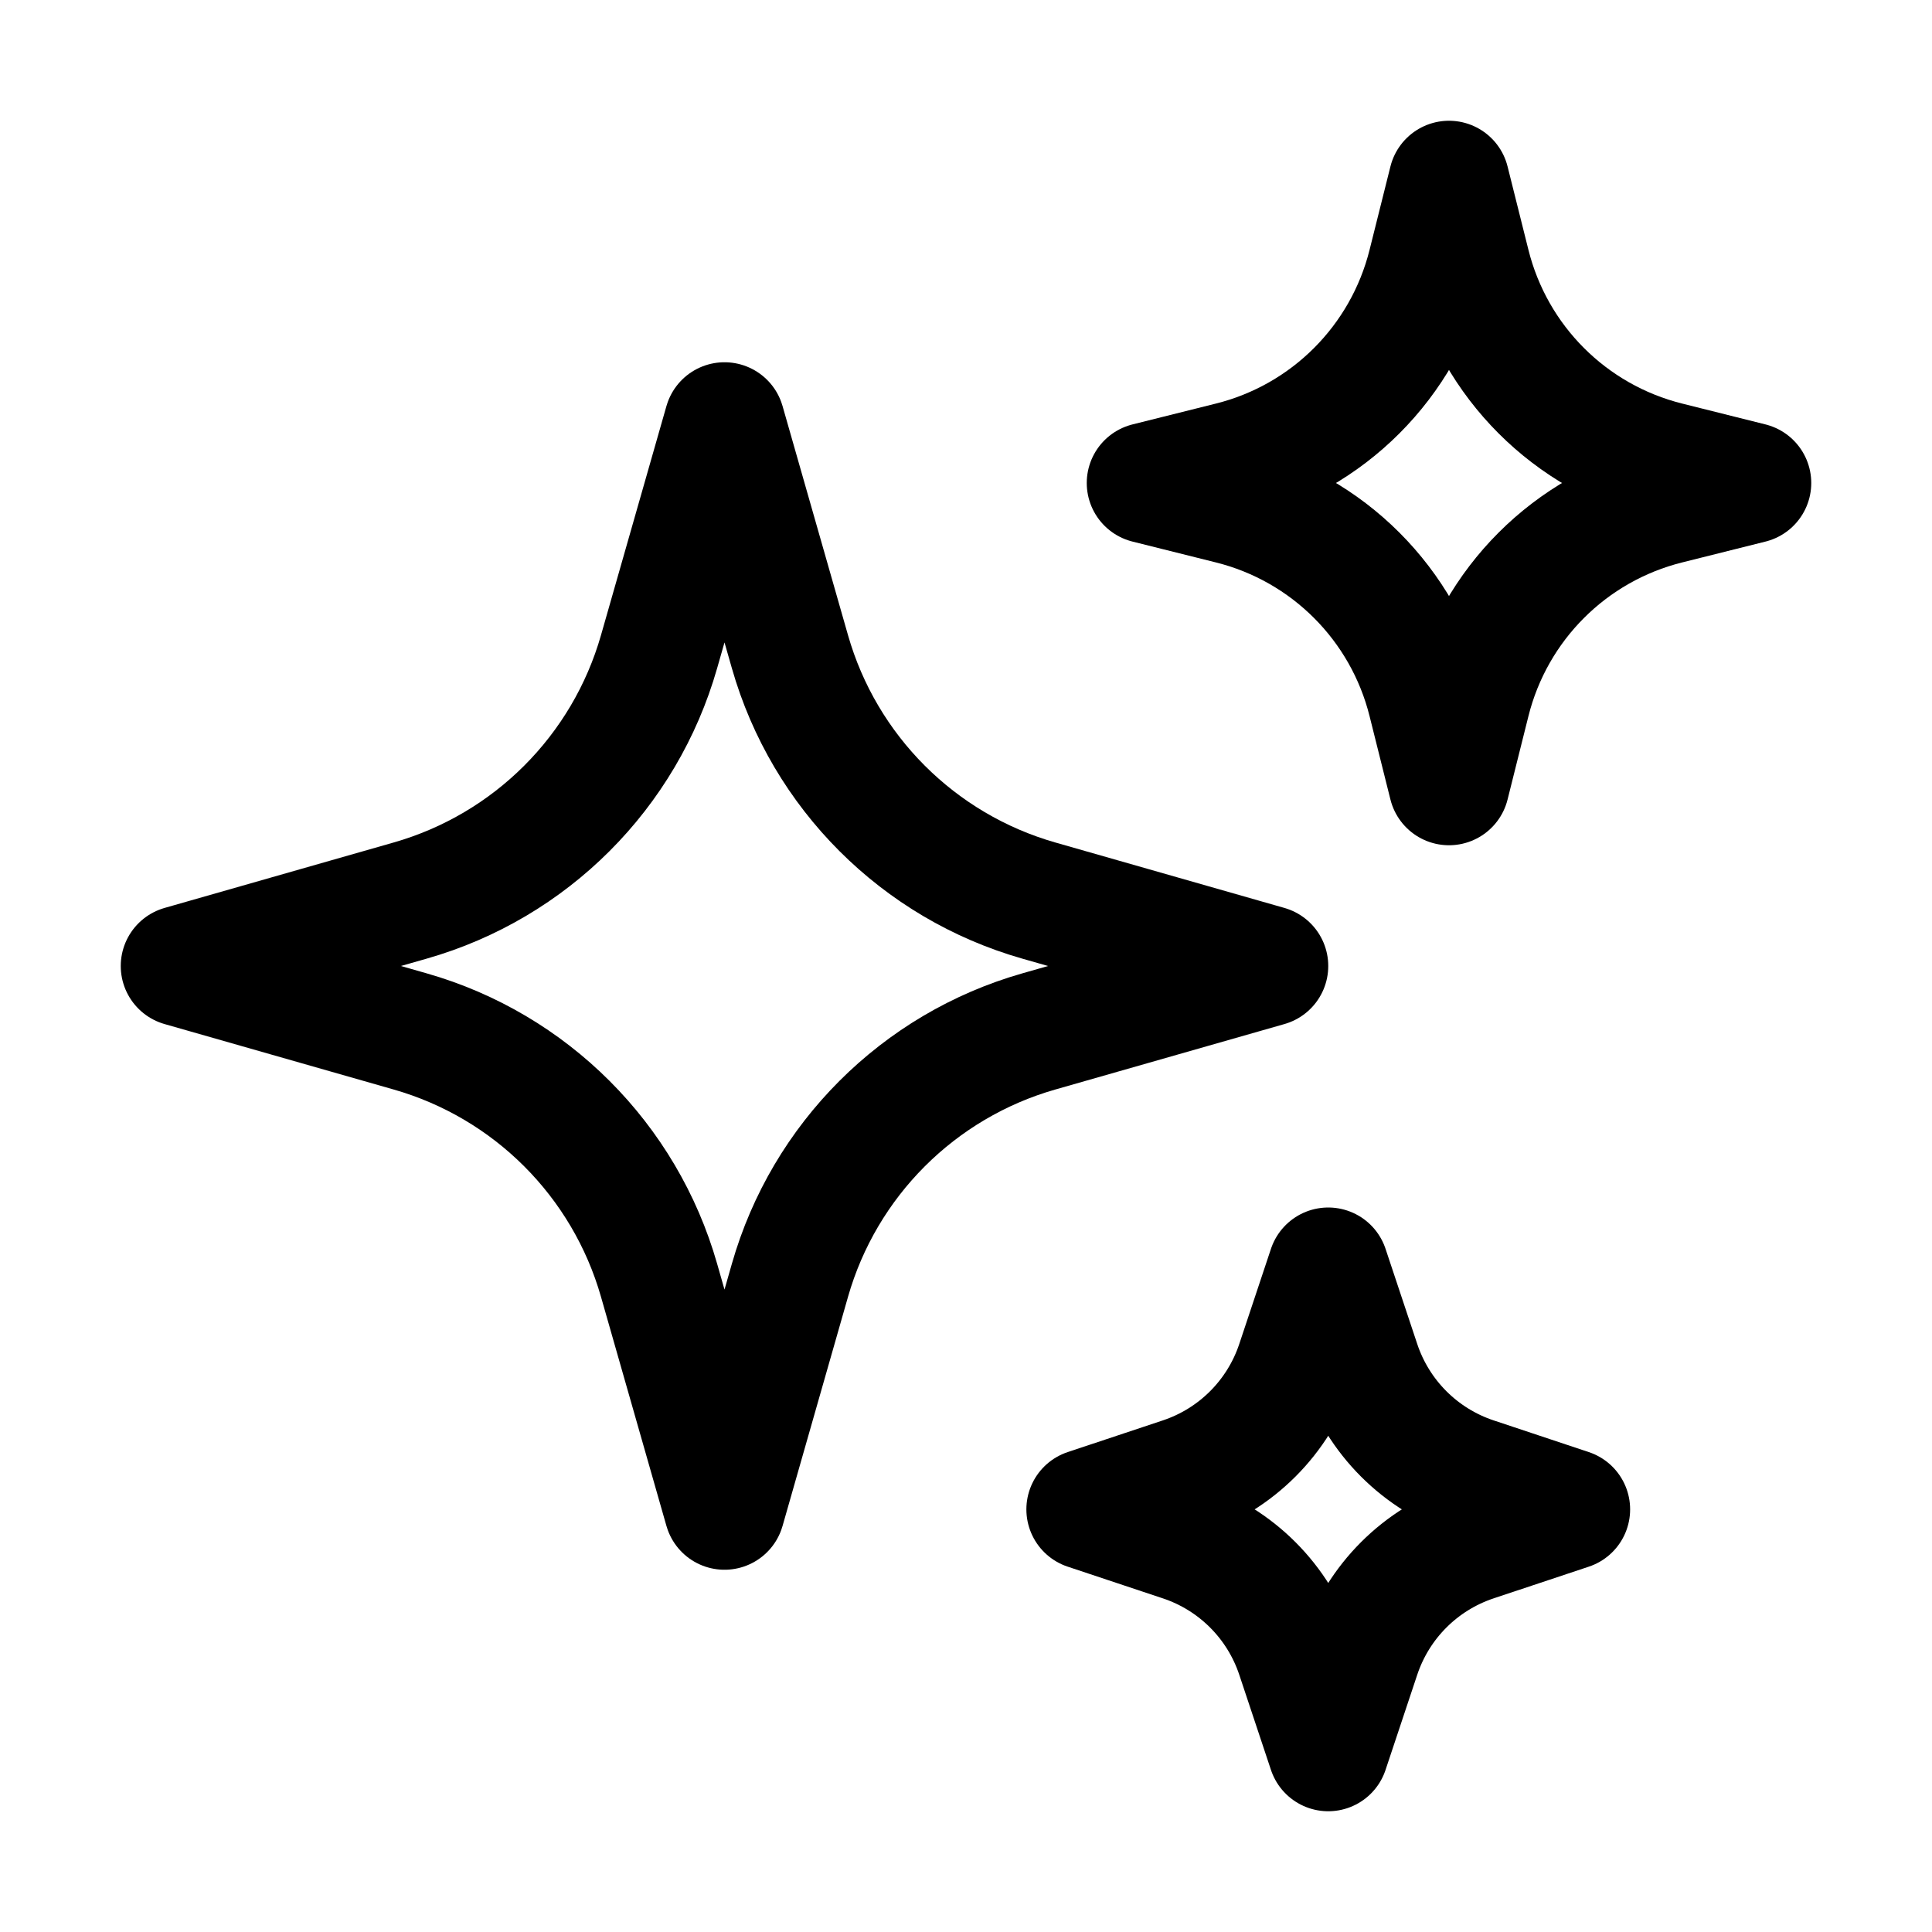
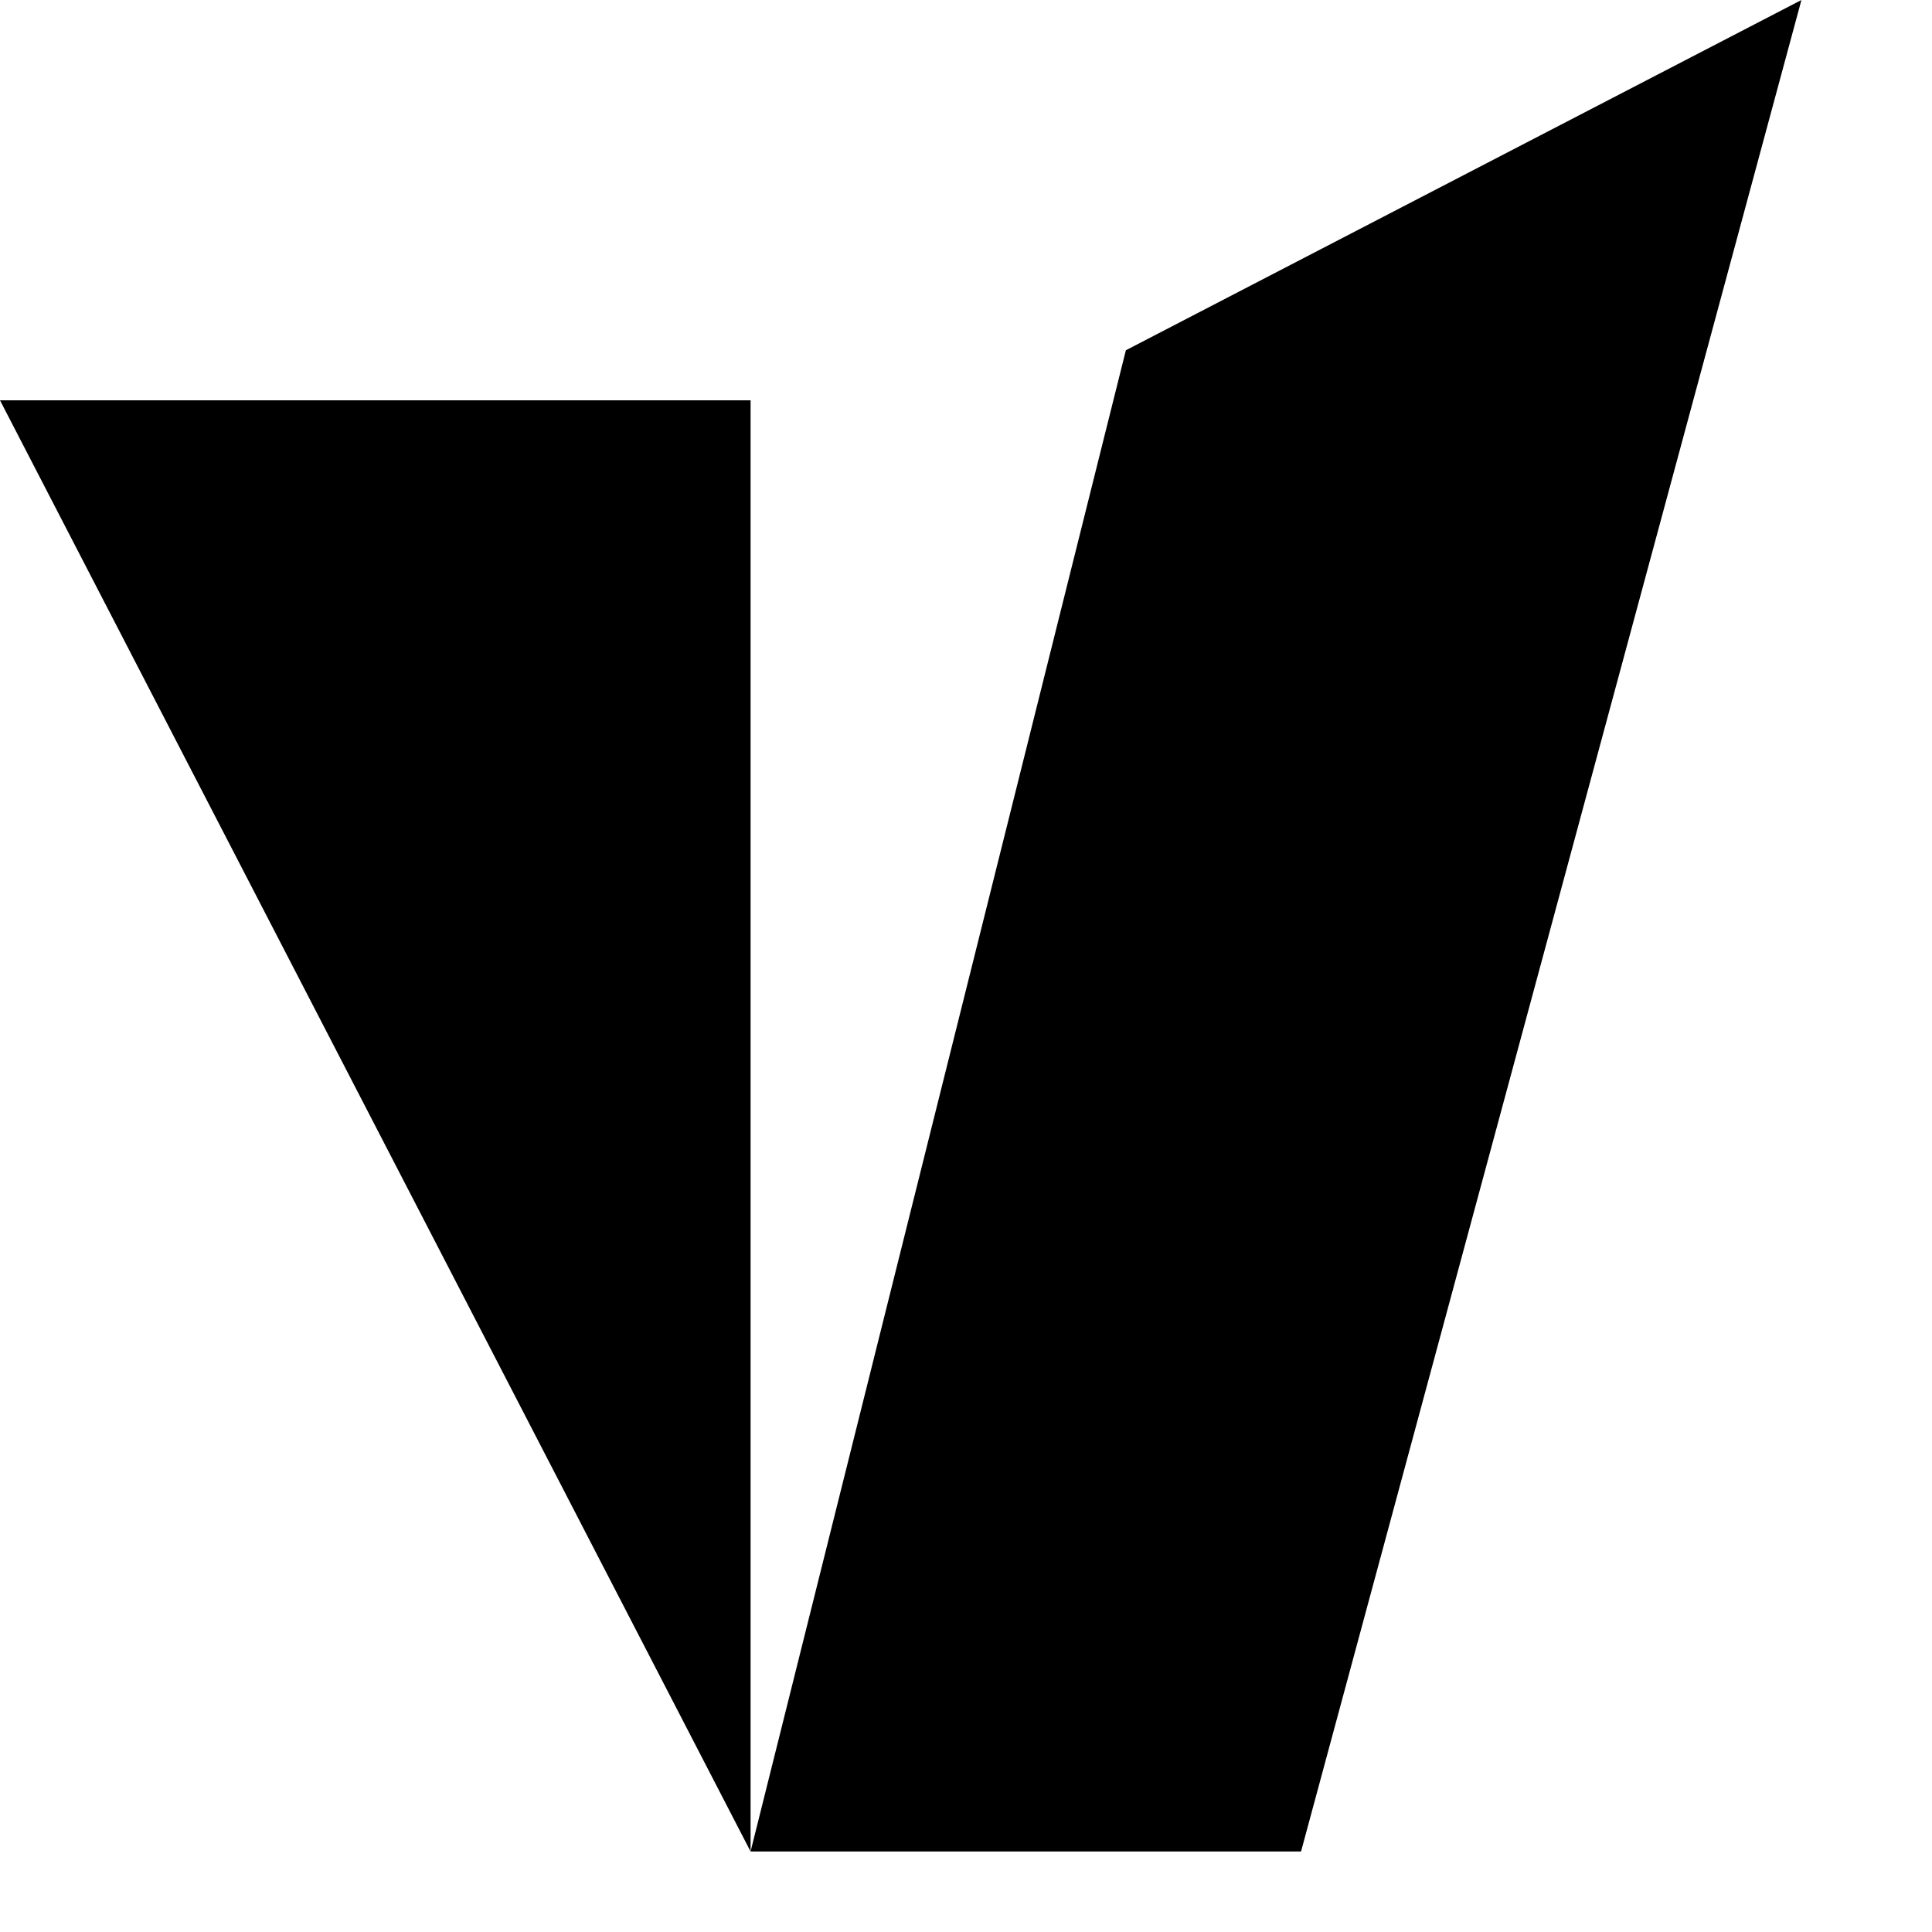
- <svg xmlns="http://www.w3.org/2000/svg" viewBox="0 0 24 24" fill="none">
-   <path shape-rendering="geometricPrecision" d="M9.813 15.904L9 18.75L8.187 15.904C7.76 14.409 6.591 13.24 5.096 12.813L2.25 12L5.096 11.187C6.591 10.76 7.76 9.591 8.187 8.096L9 5.25L9.813 8.096C10.24 9.591 11.409 10.76 12.904 11.187L15.75 12L12.904 12.813C11.409 13.24 10.24 14.409 9.813 15.904Z" stroke="currentColor" stroke-width="1.5" stroke-linecap="round" stroke-linejoin="round" />
-   <path d="M18.259 8.715L18 9.75L17.741 8.715C17.439 7.505 16.495 6.561 15.286 6.259L14.25 6L15.286 5.741C16.495 5.439 17.439 4.495 17.741 3.285L18 2.25L18.259 3.285C18.561 4.495 19.505 5.439 20.715 5.741L21.75 6L20.715 6.259C19.505 6.561 18.561 7.505 18.259 8.715Z" stroke="currentColor" stroke-width="1.5" stroke-linecap="round" stroke-linejoin="round" />
-   <path d="M16.894 20.567L16.5 21.75L16.106 20.567C15.882 19.895 15.355 19.368 14.683 19.144L13.5 18.75L14.683 18.356C15.355 18.132 15.882 17.605 16.106 16.933L16.5 15.75L16.894 16.933C17.118 17.605 17.645 18.132 18.317 18.356L19.5 18.75L18.317 19.144C17.645 19.368 17.118 19.895 16.894 20.567Z" stroke="currentColor" stroke-width="1.5" stroke-linecap="round" stroke-linejoin="round" />
+ <svg xmlns="http://www.w3.org/2000/svg" fill="currentColor" fill-rule="evenodd" viewBox="0 0 24 24">
+   <path d="M0 4.973h9.324V23L0 4.973z" />
+   <path d="M13.986 4.351L22.378 0l-6.216 23H9.324l4.662-18.649z" />
</svg>
